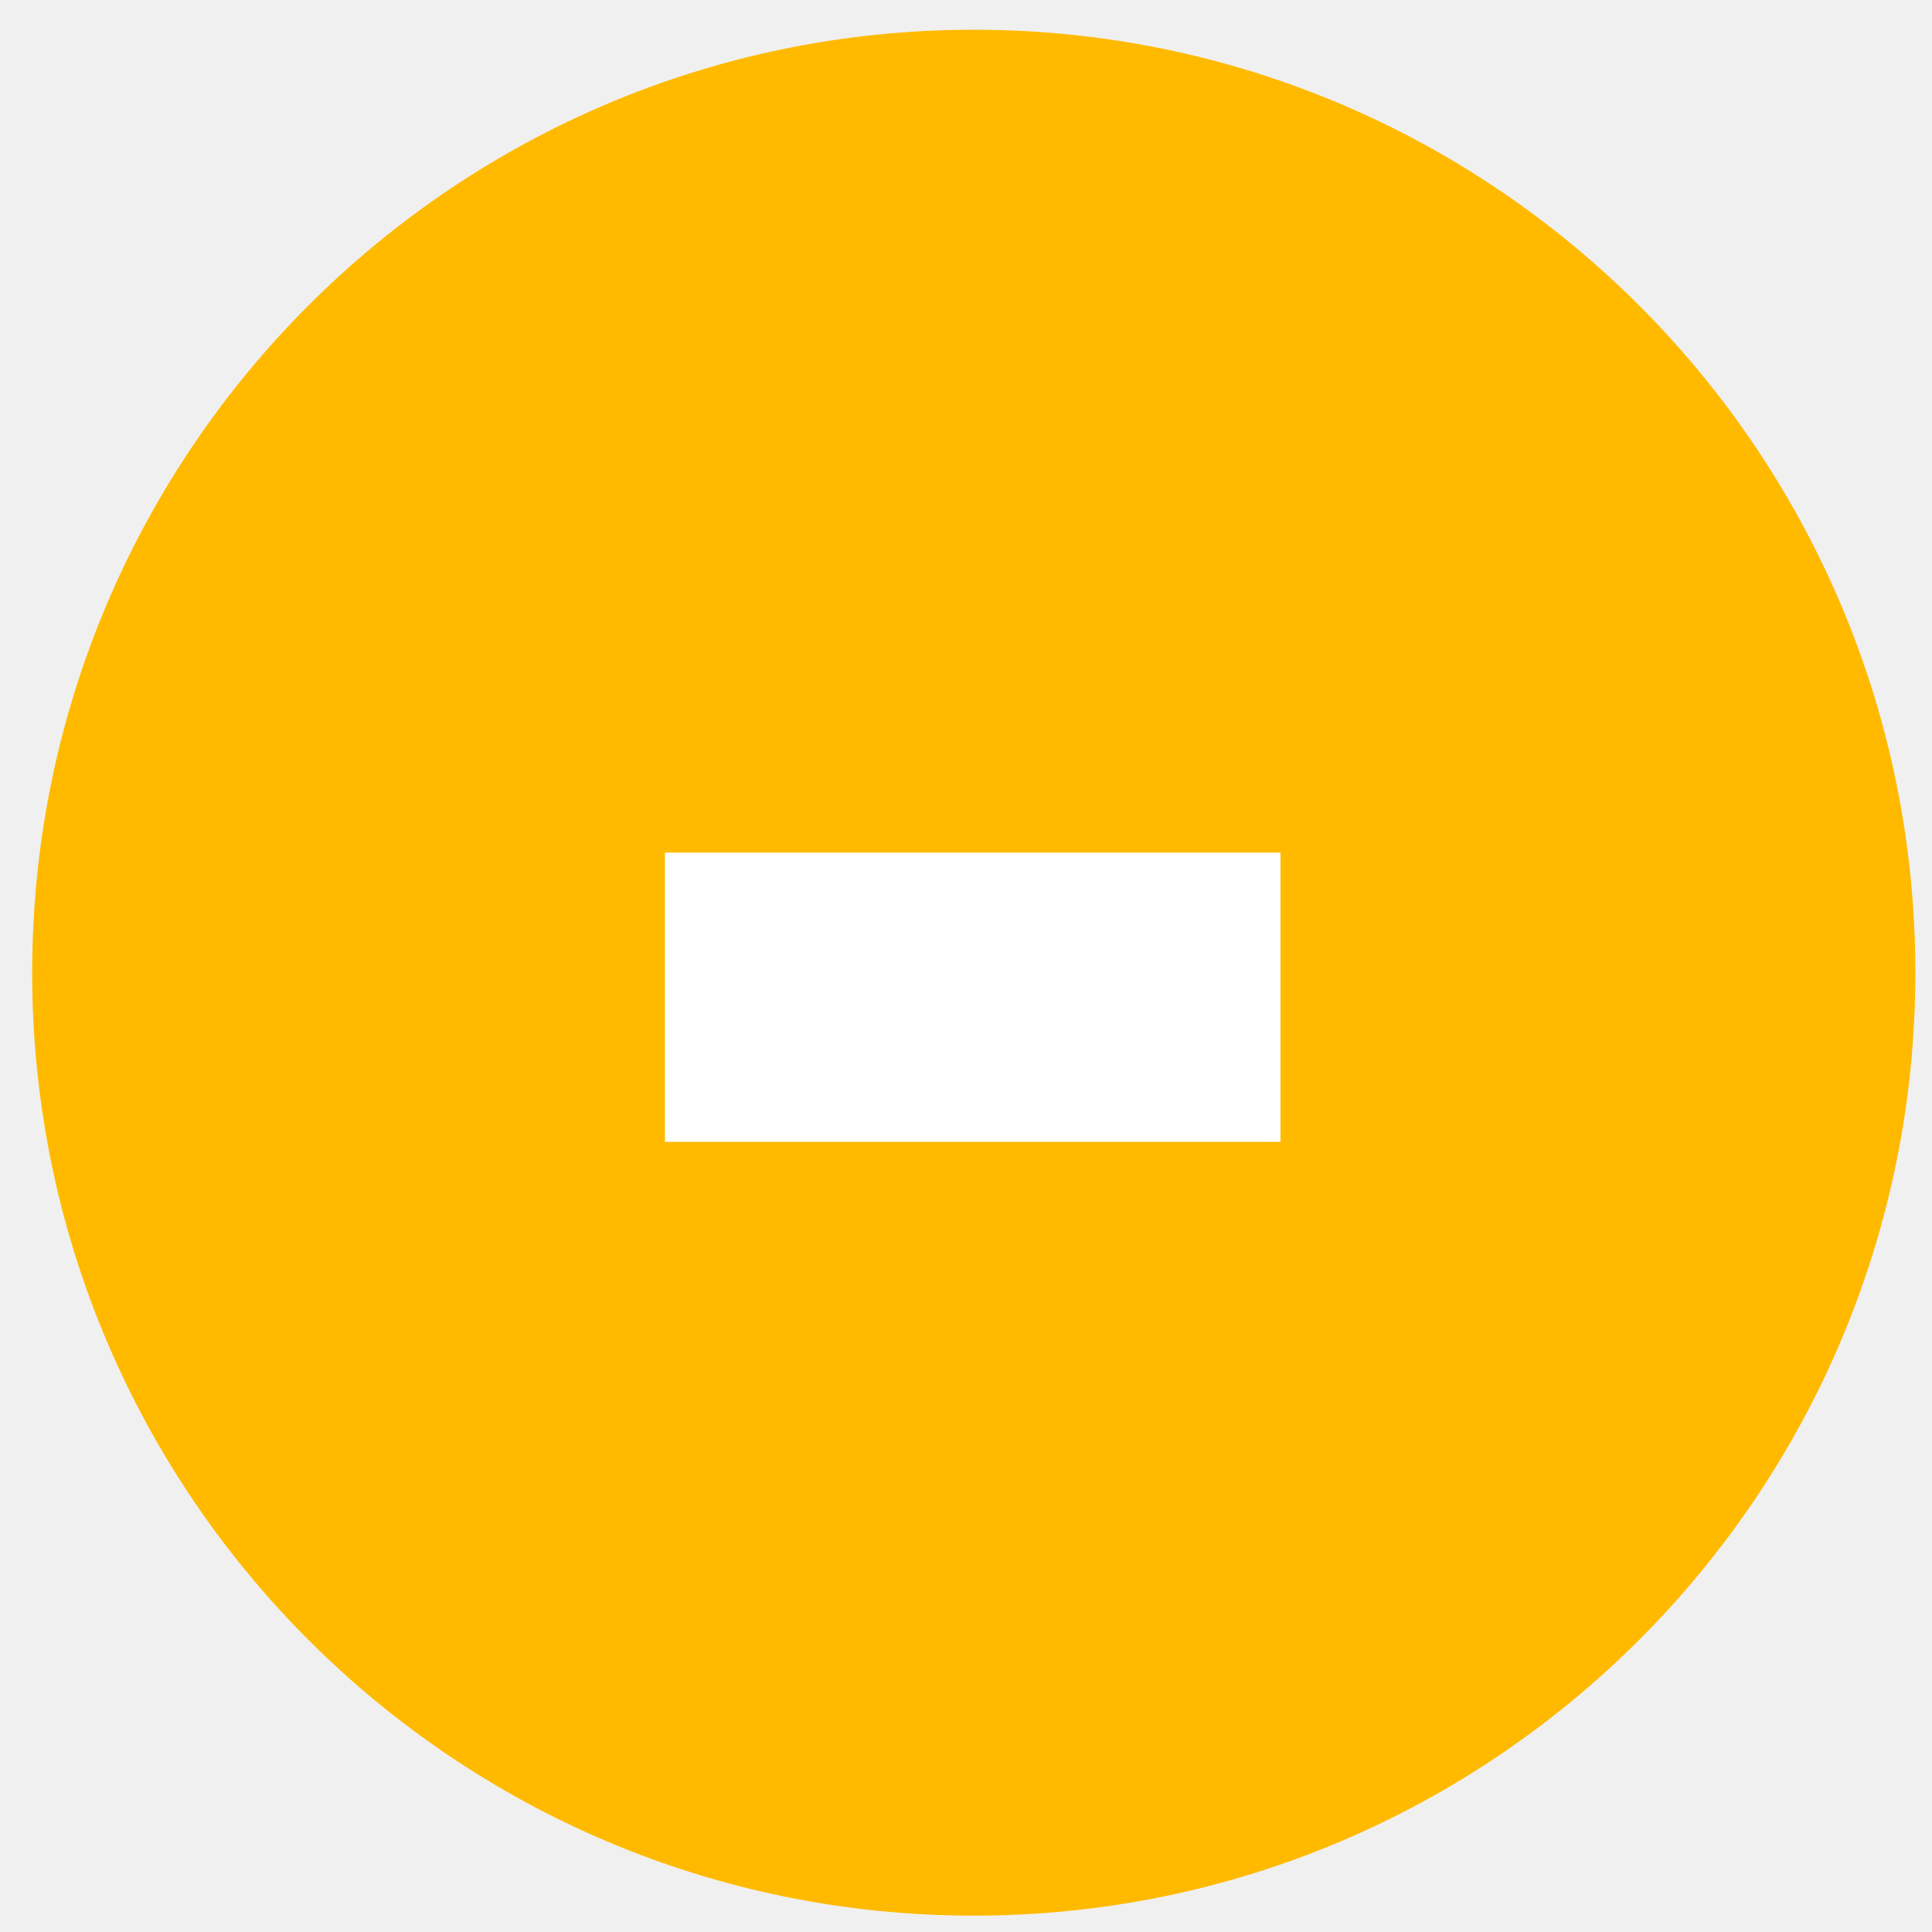
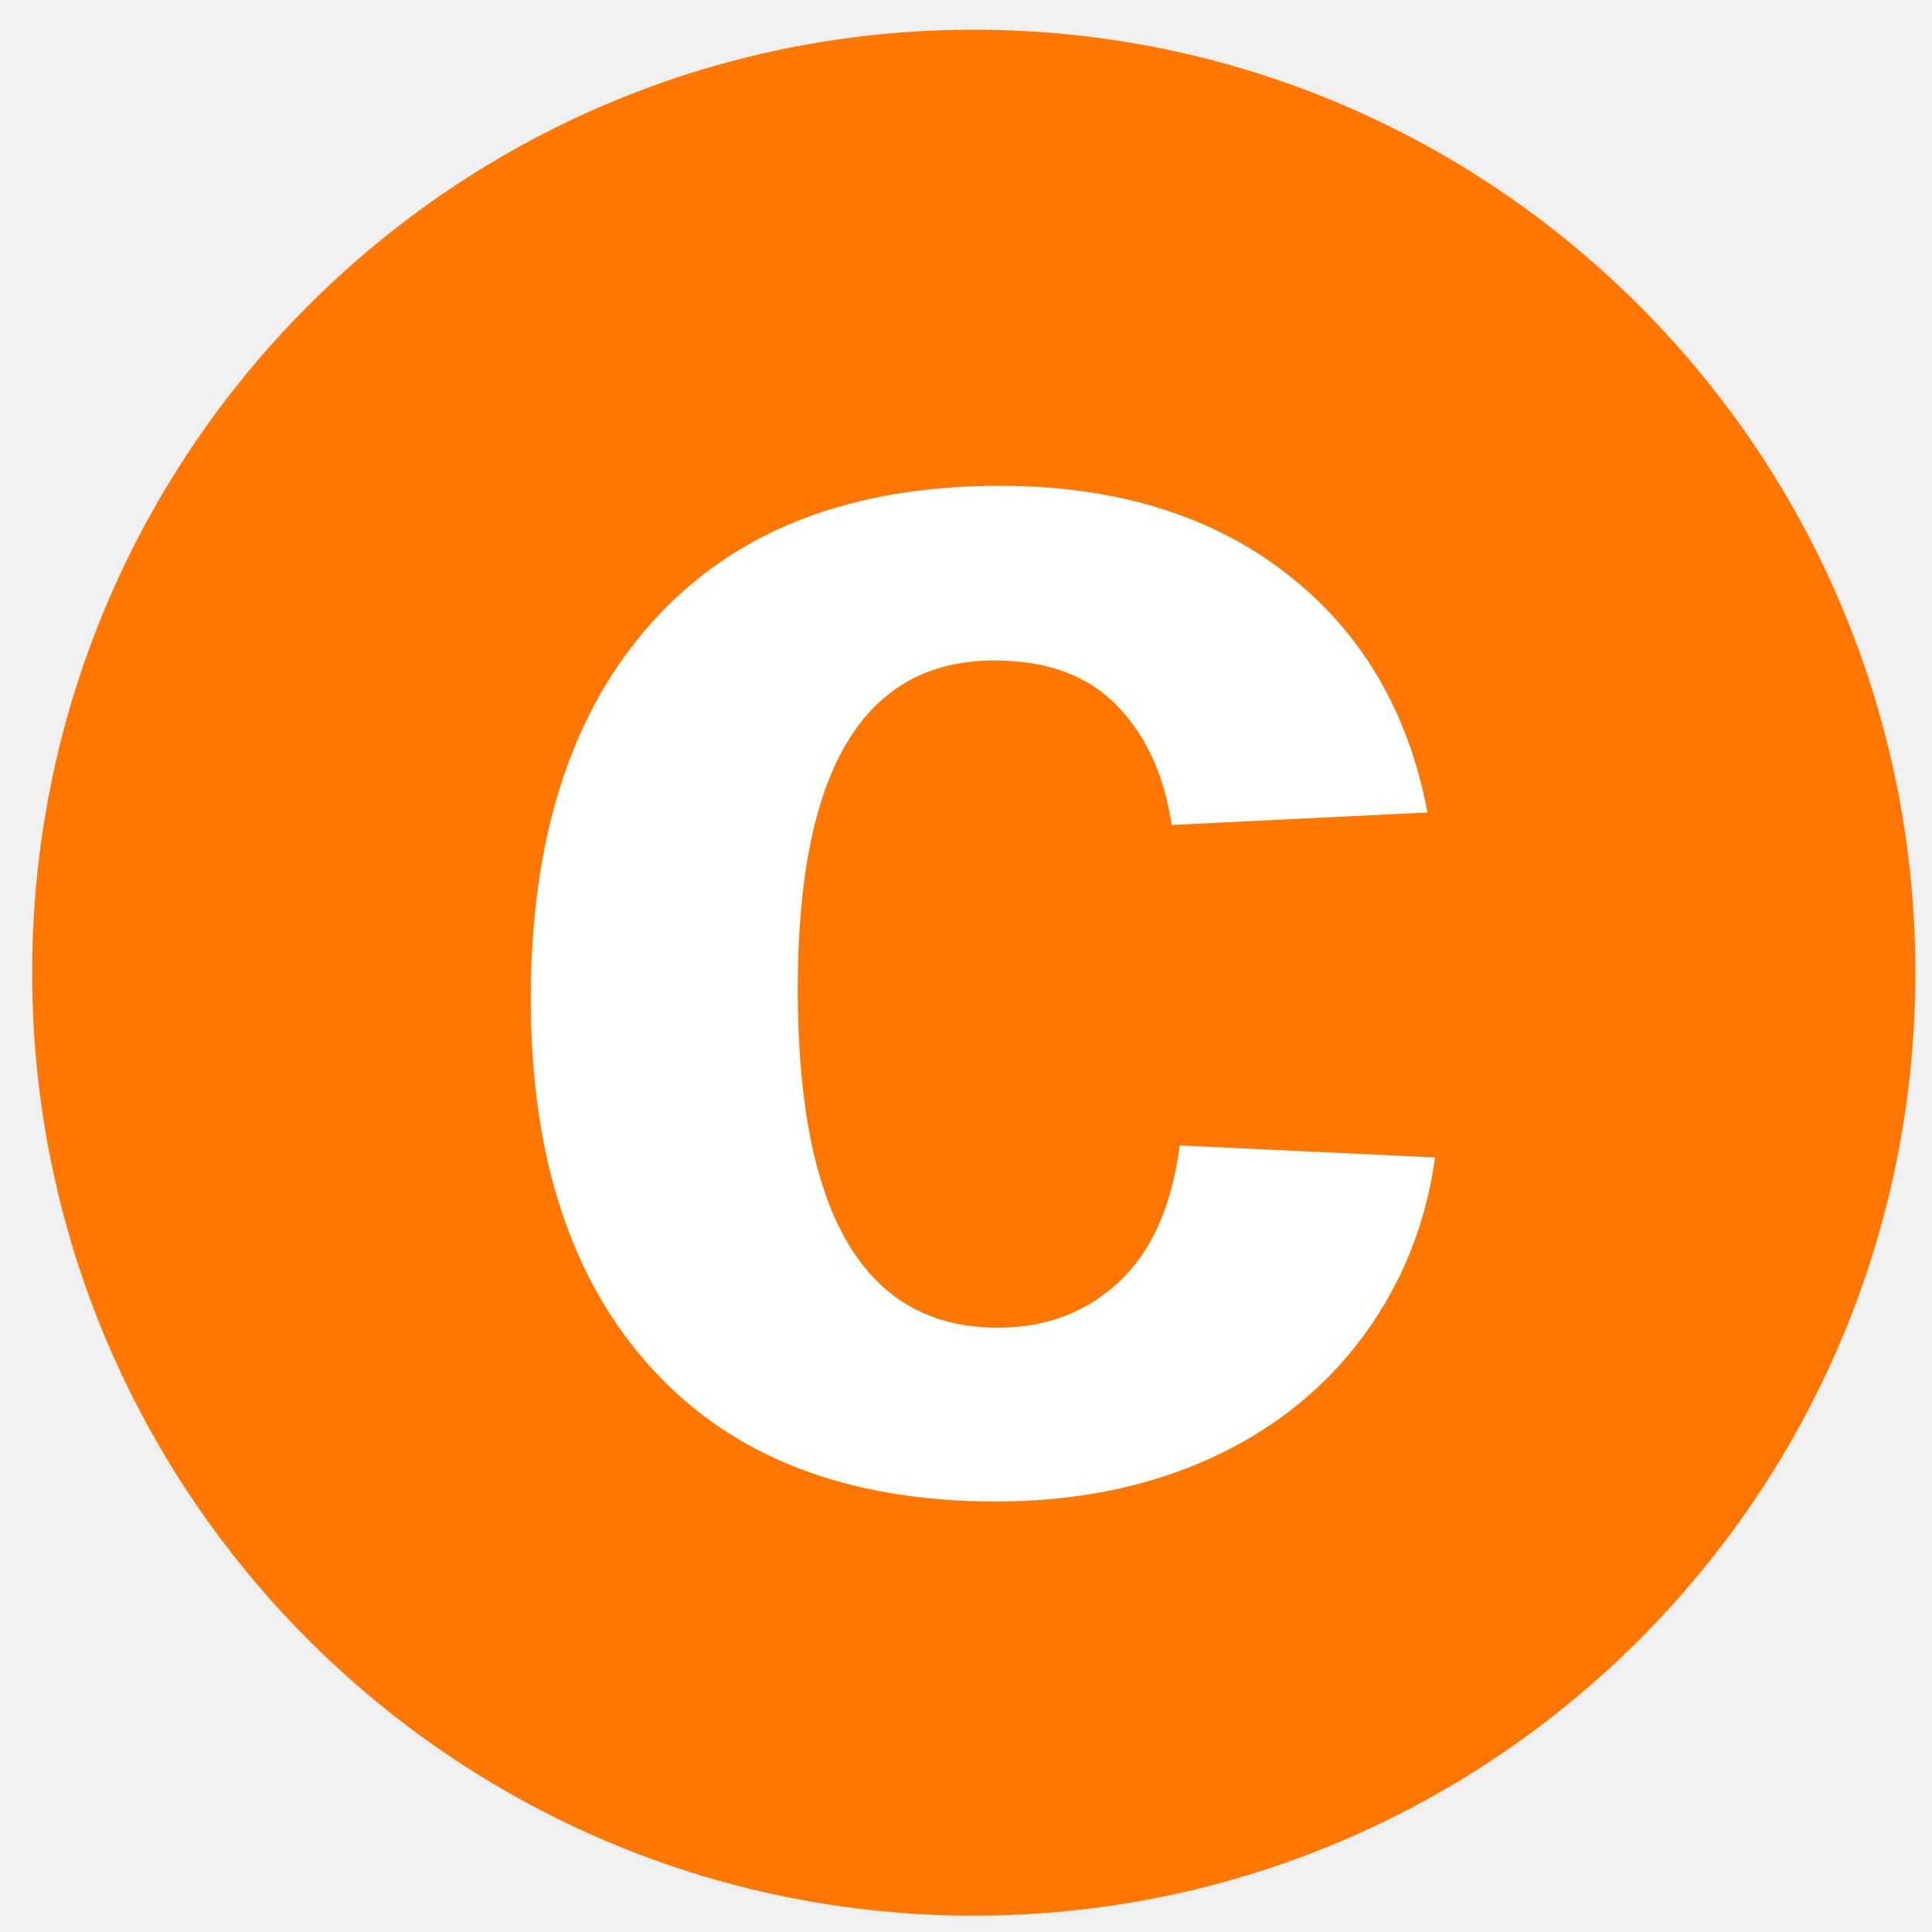
<svg xmlns="http://www.w3.org/2000/svg" width="256" height="256" viewBox="0 0 67.733 67.733" version="1.1" id="svg1">
  <defs id="defs1" />
  <g id="layer1">
-     <ellipse style="fill:#FFBA00;fill-opacity:1;stroke:none;stroke-width:10.927;stroke-dasharray:none;stroke-opacity:1" id="path4" cx="34.139" cy="34.101" rx="33.011" ry="33.059" />
-     <text x="34.139" y="57" font-size="85" font-weight="bold" text-anchor="middle" fill="#ffffff" style="font-family: Arial, sans-serif;">
-       -
+     <ellipse style="fill:#FF7700;fill-opacity:1;stroke:none;stroke-width:10.927;stroke-dasharray:none;stroke-opacity:1" id="path4" cx="34.139" cy="34.101" rx="33.011" ry="33.059" />
+     <text x="34.139" y="52" font-size="65" font-weight="bold" text-anchor="middle" fill="#ffffff" style="font-family: Arial, sans-serif;">
+       c
    </text>
  </g>
</svg>
